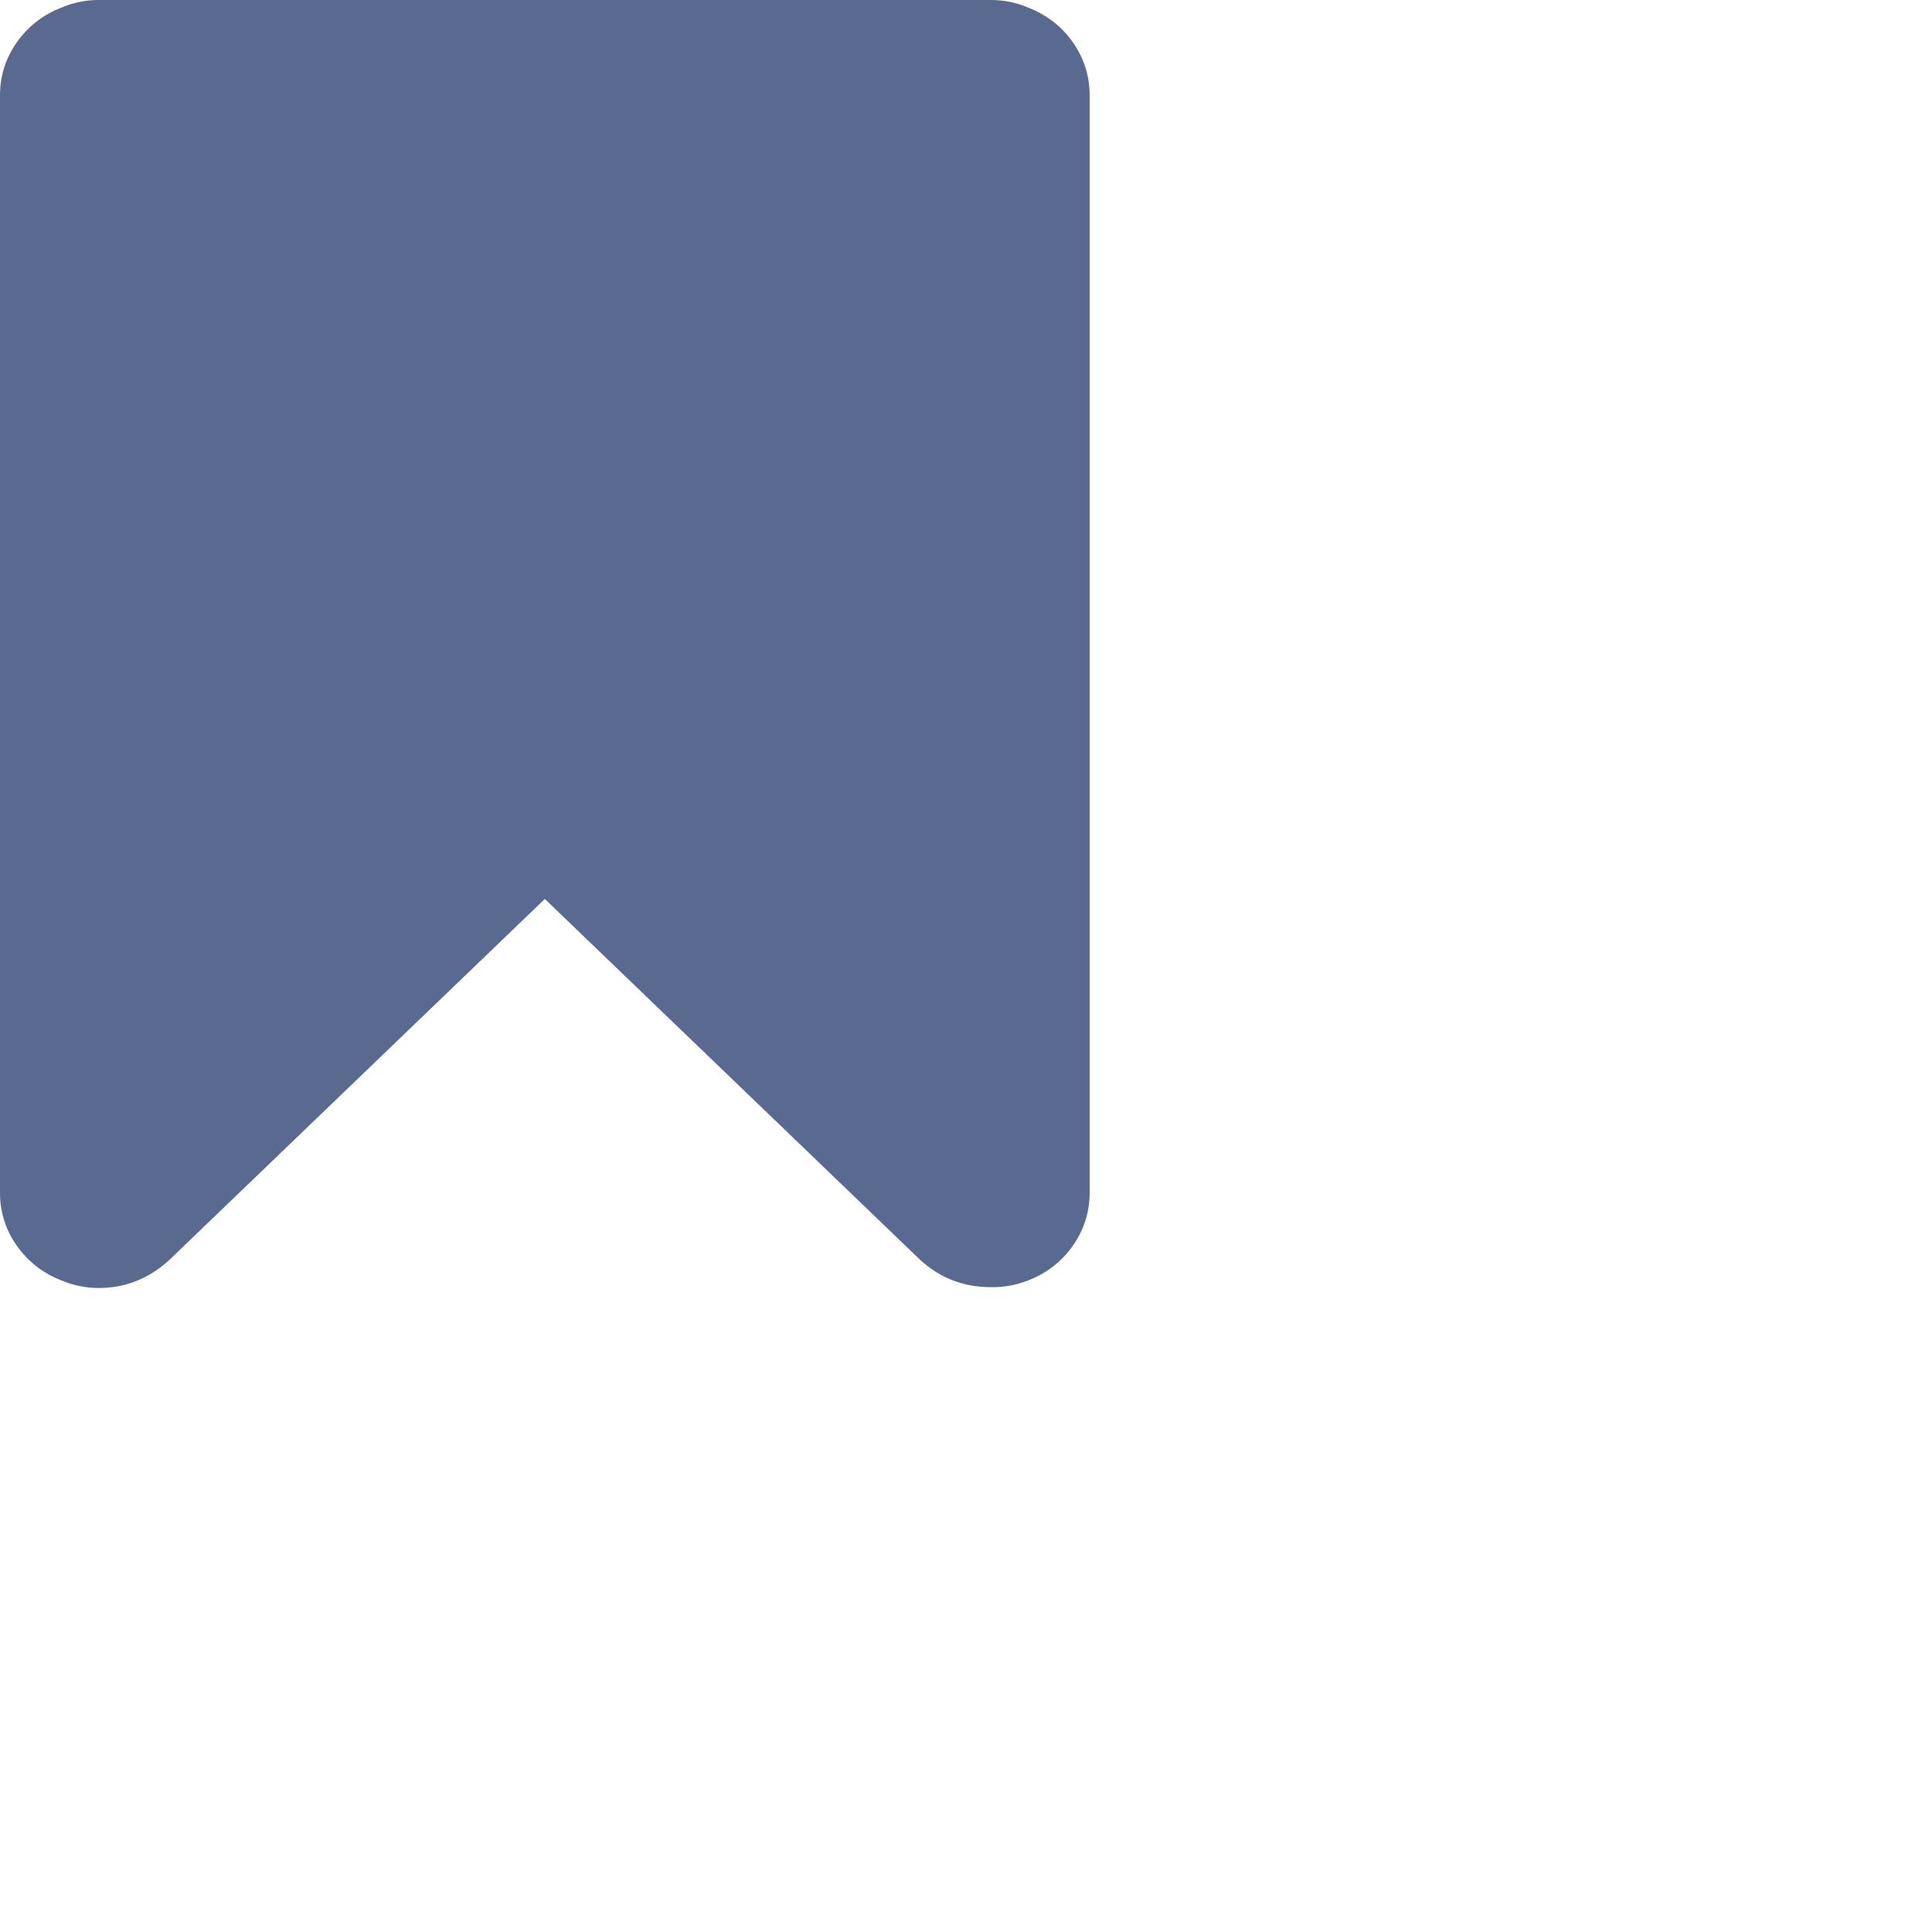
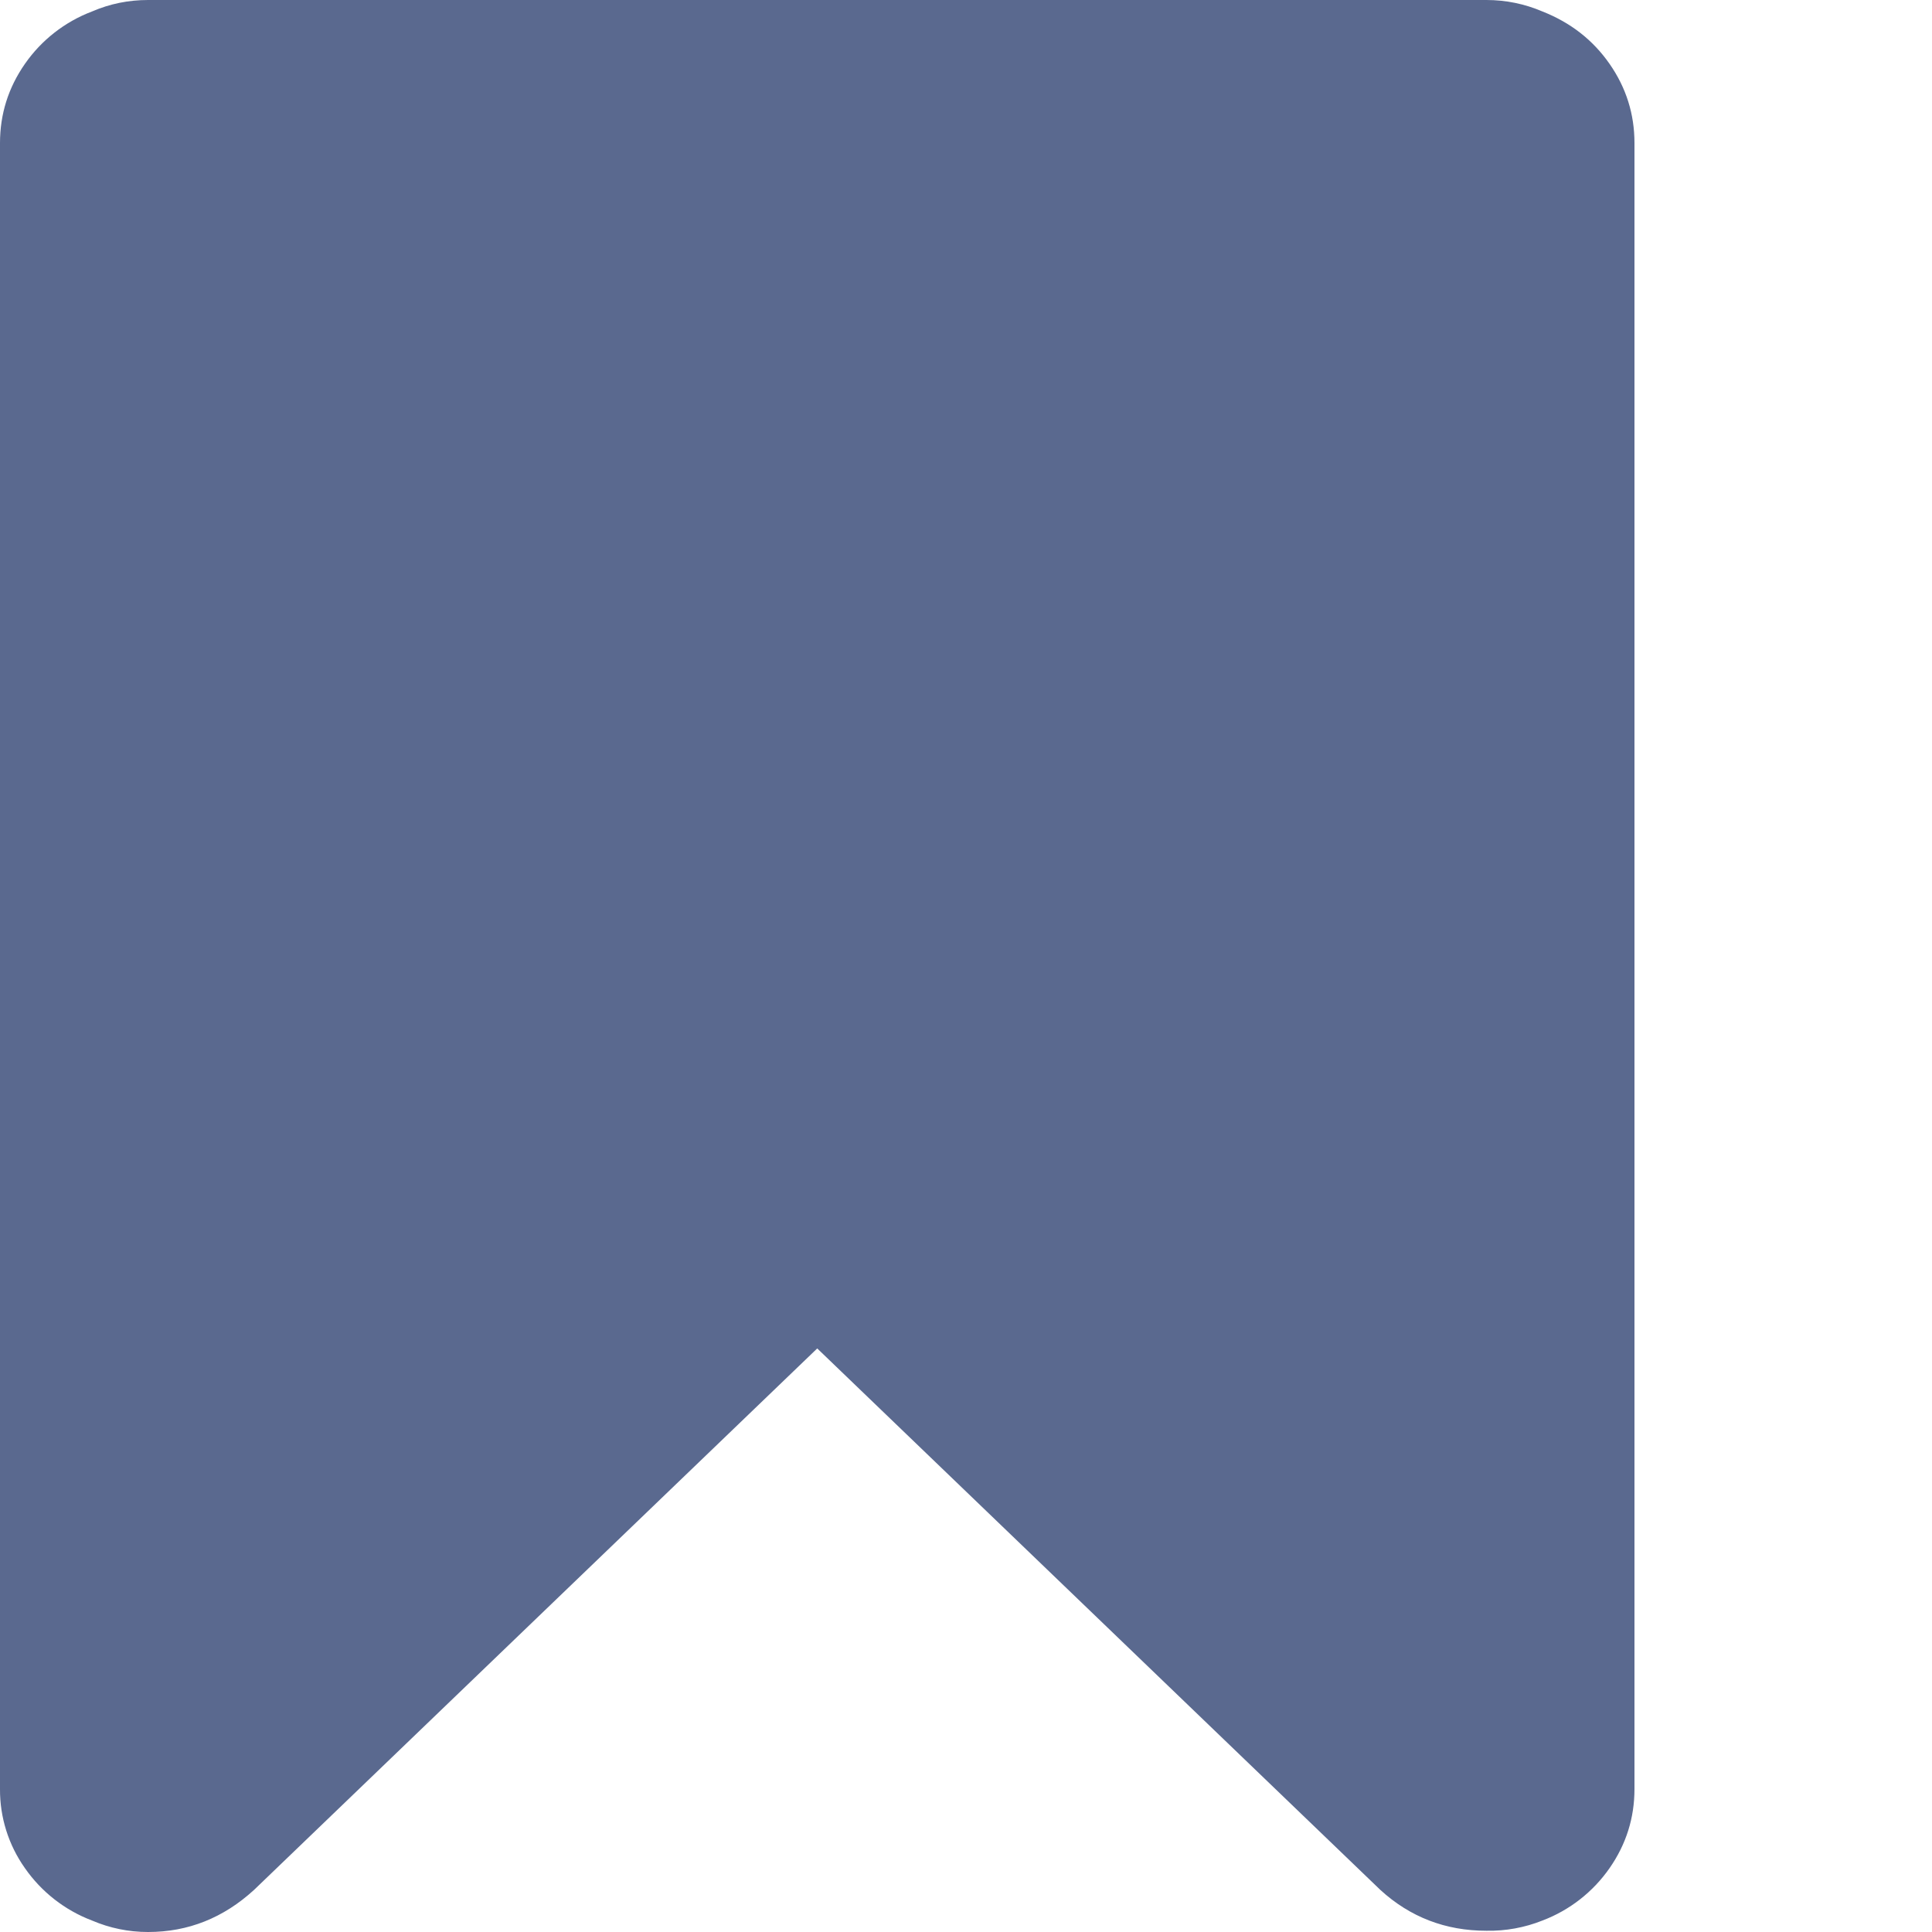
- <svg xmlns="http://www.w3.org/2000/svg" viewBox="0 0 30 30">
+ <svg xmlns="http://www.w3.org/2000/svg" viewBox="0 0 20 20">
  <path d="M15.387 0c.202 0 .396.04.581.119.291.115.522.295.694.542.172.247.258.52.258.82v17.038c0 .3-.086.573-.258.82a1.49 1.49 0 0 1-.694.542 1.49 1.49 0 0 1-.581.106c-.423 0-.79-.141-1.098-.423L8.46 13.959l-5.83 5.605c-.317.29-.682.436-1.097.436-.202 0-.396-.04-.581-.119a1.49 1.49 0 0 1-.694-.542A1.402 1.402 0 0 1 0 18.52V1.481c0-.3.086-.573.258-.82A1.49 1.49 0 0 1 .952.119C1.137.039 1.33 0 1.533 0h13.854Z" fill="#5A698F" />
</svg>
